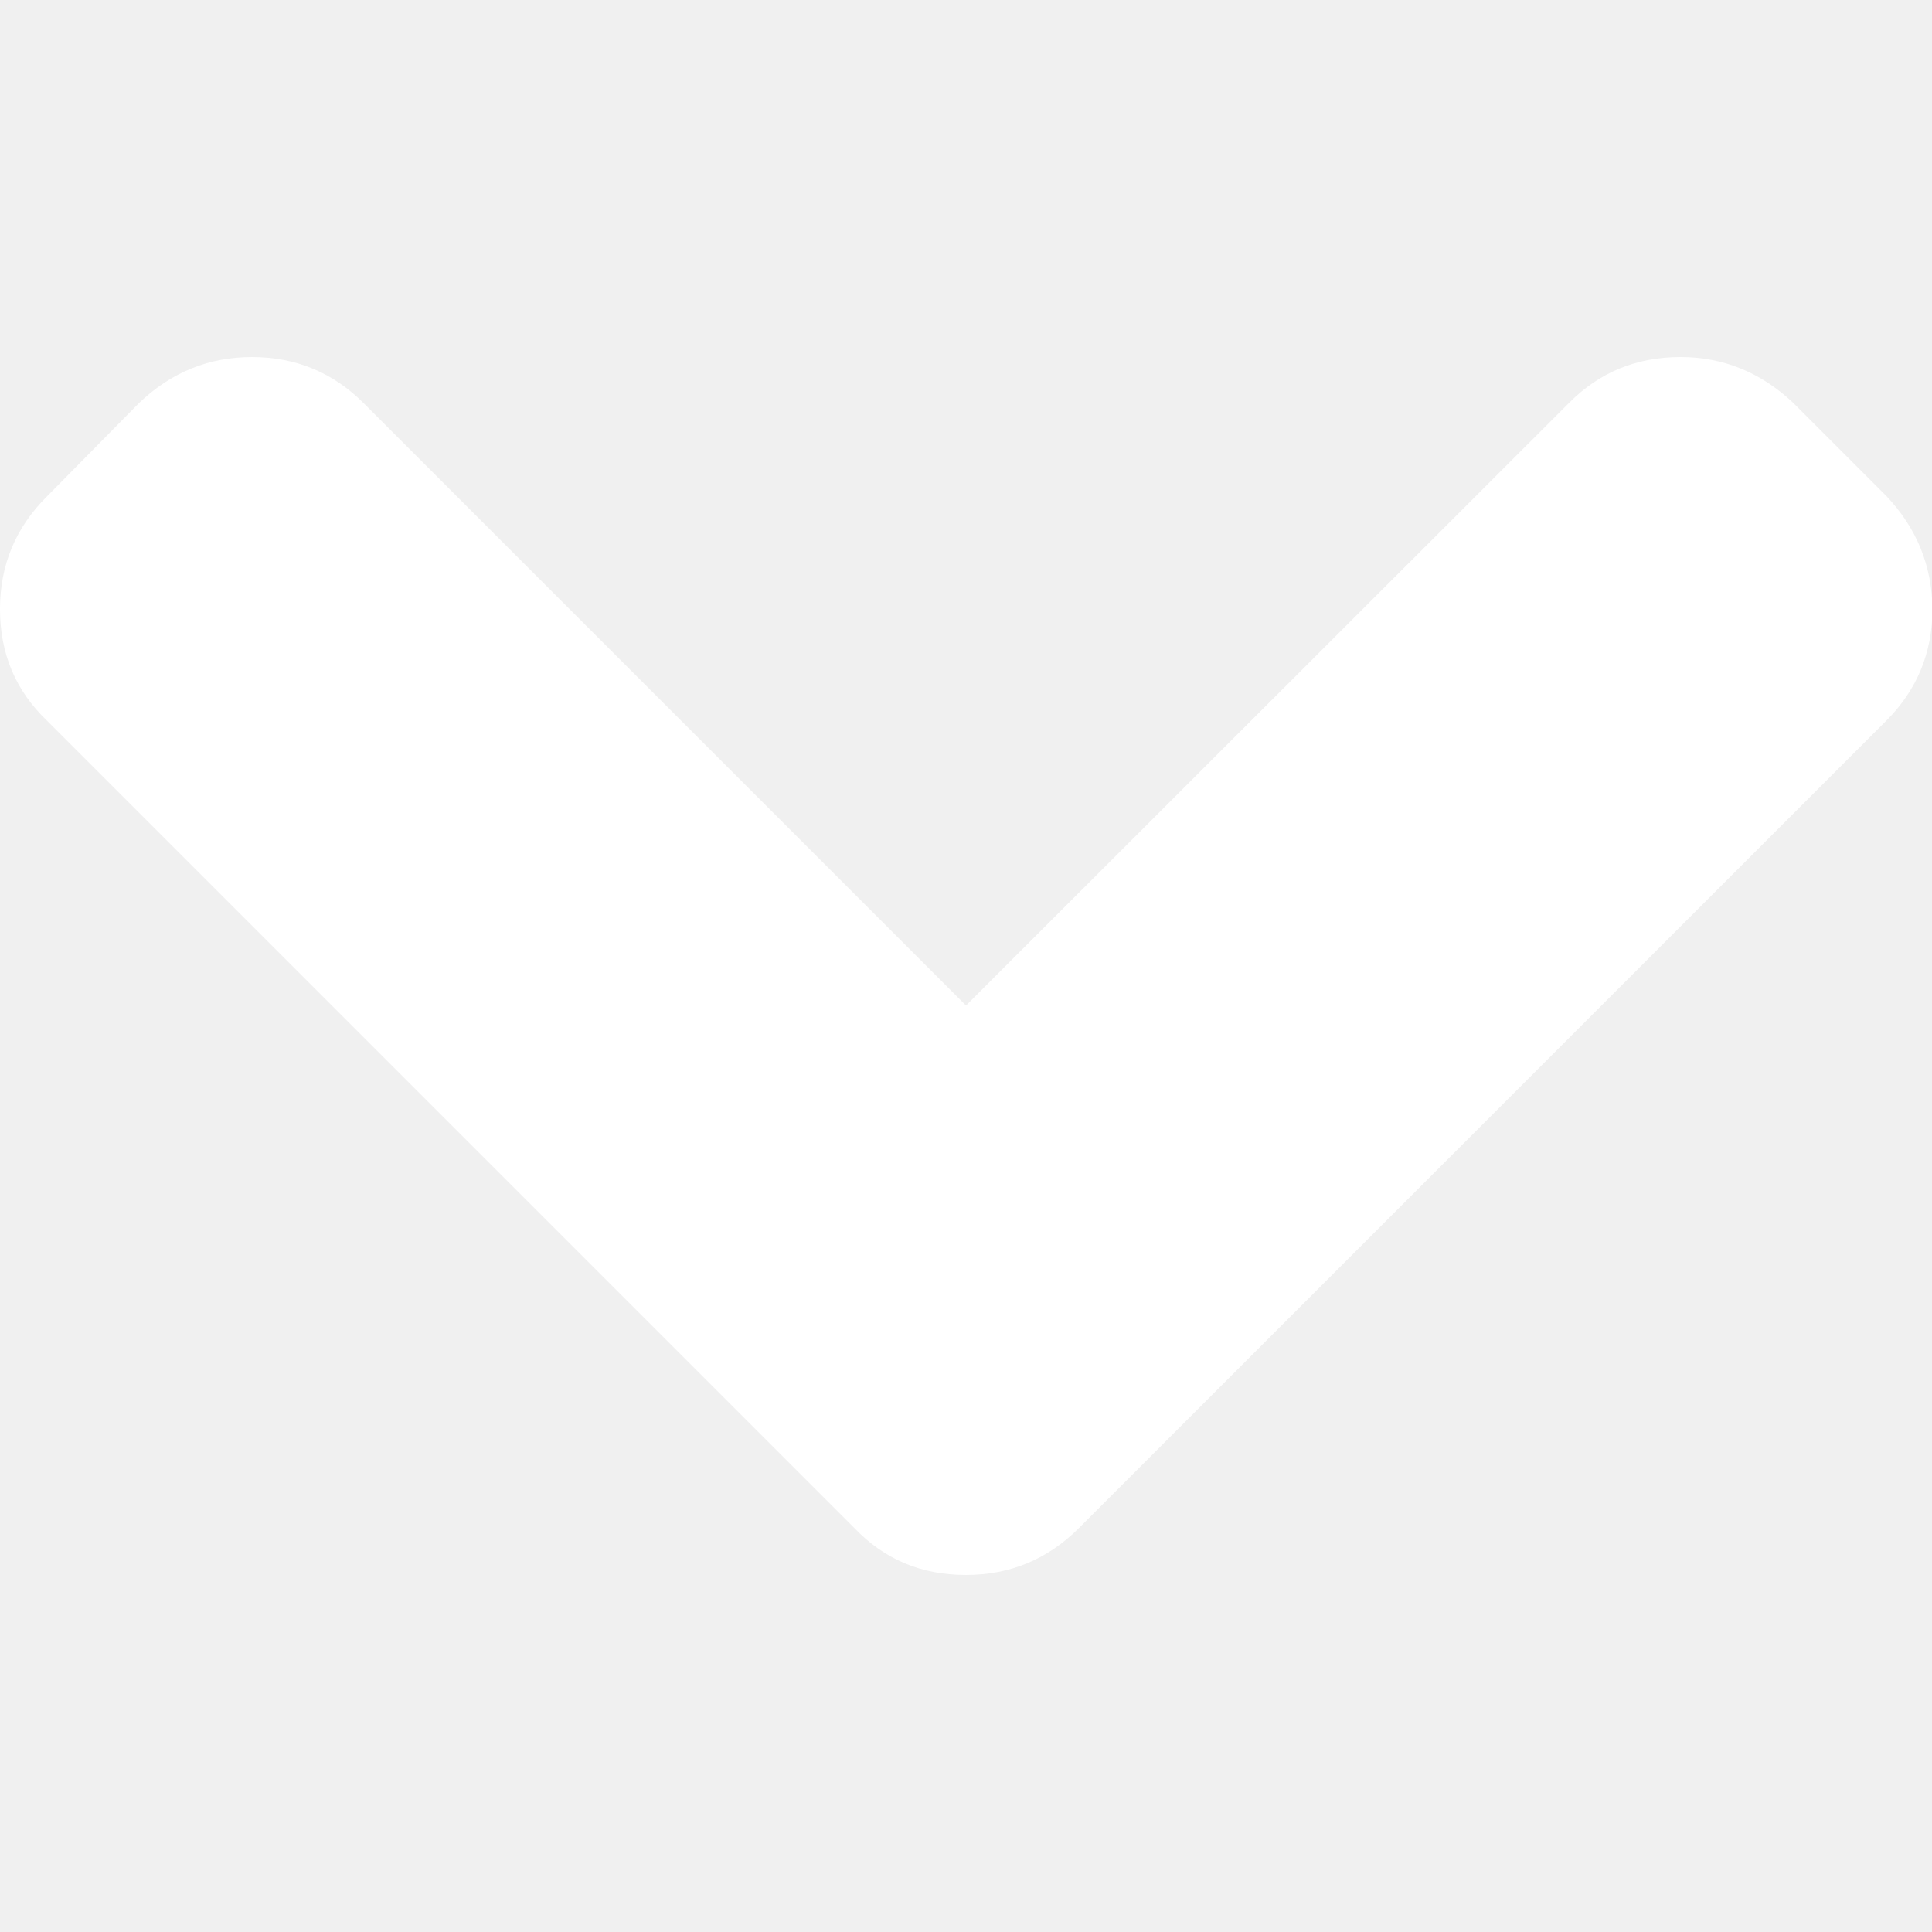
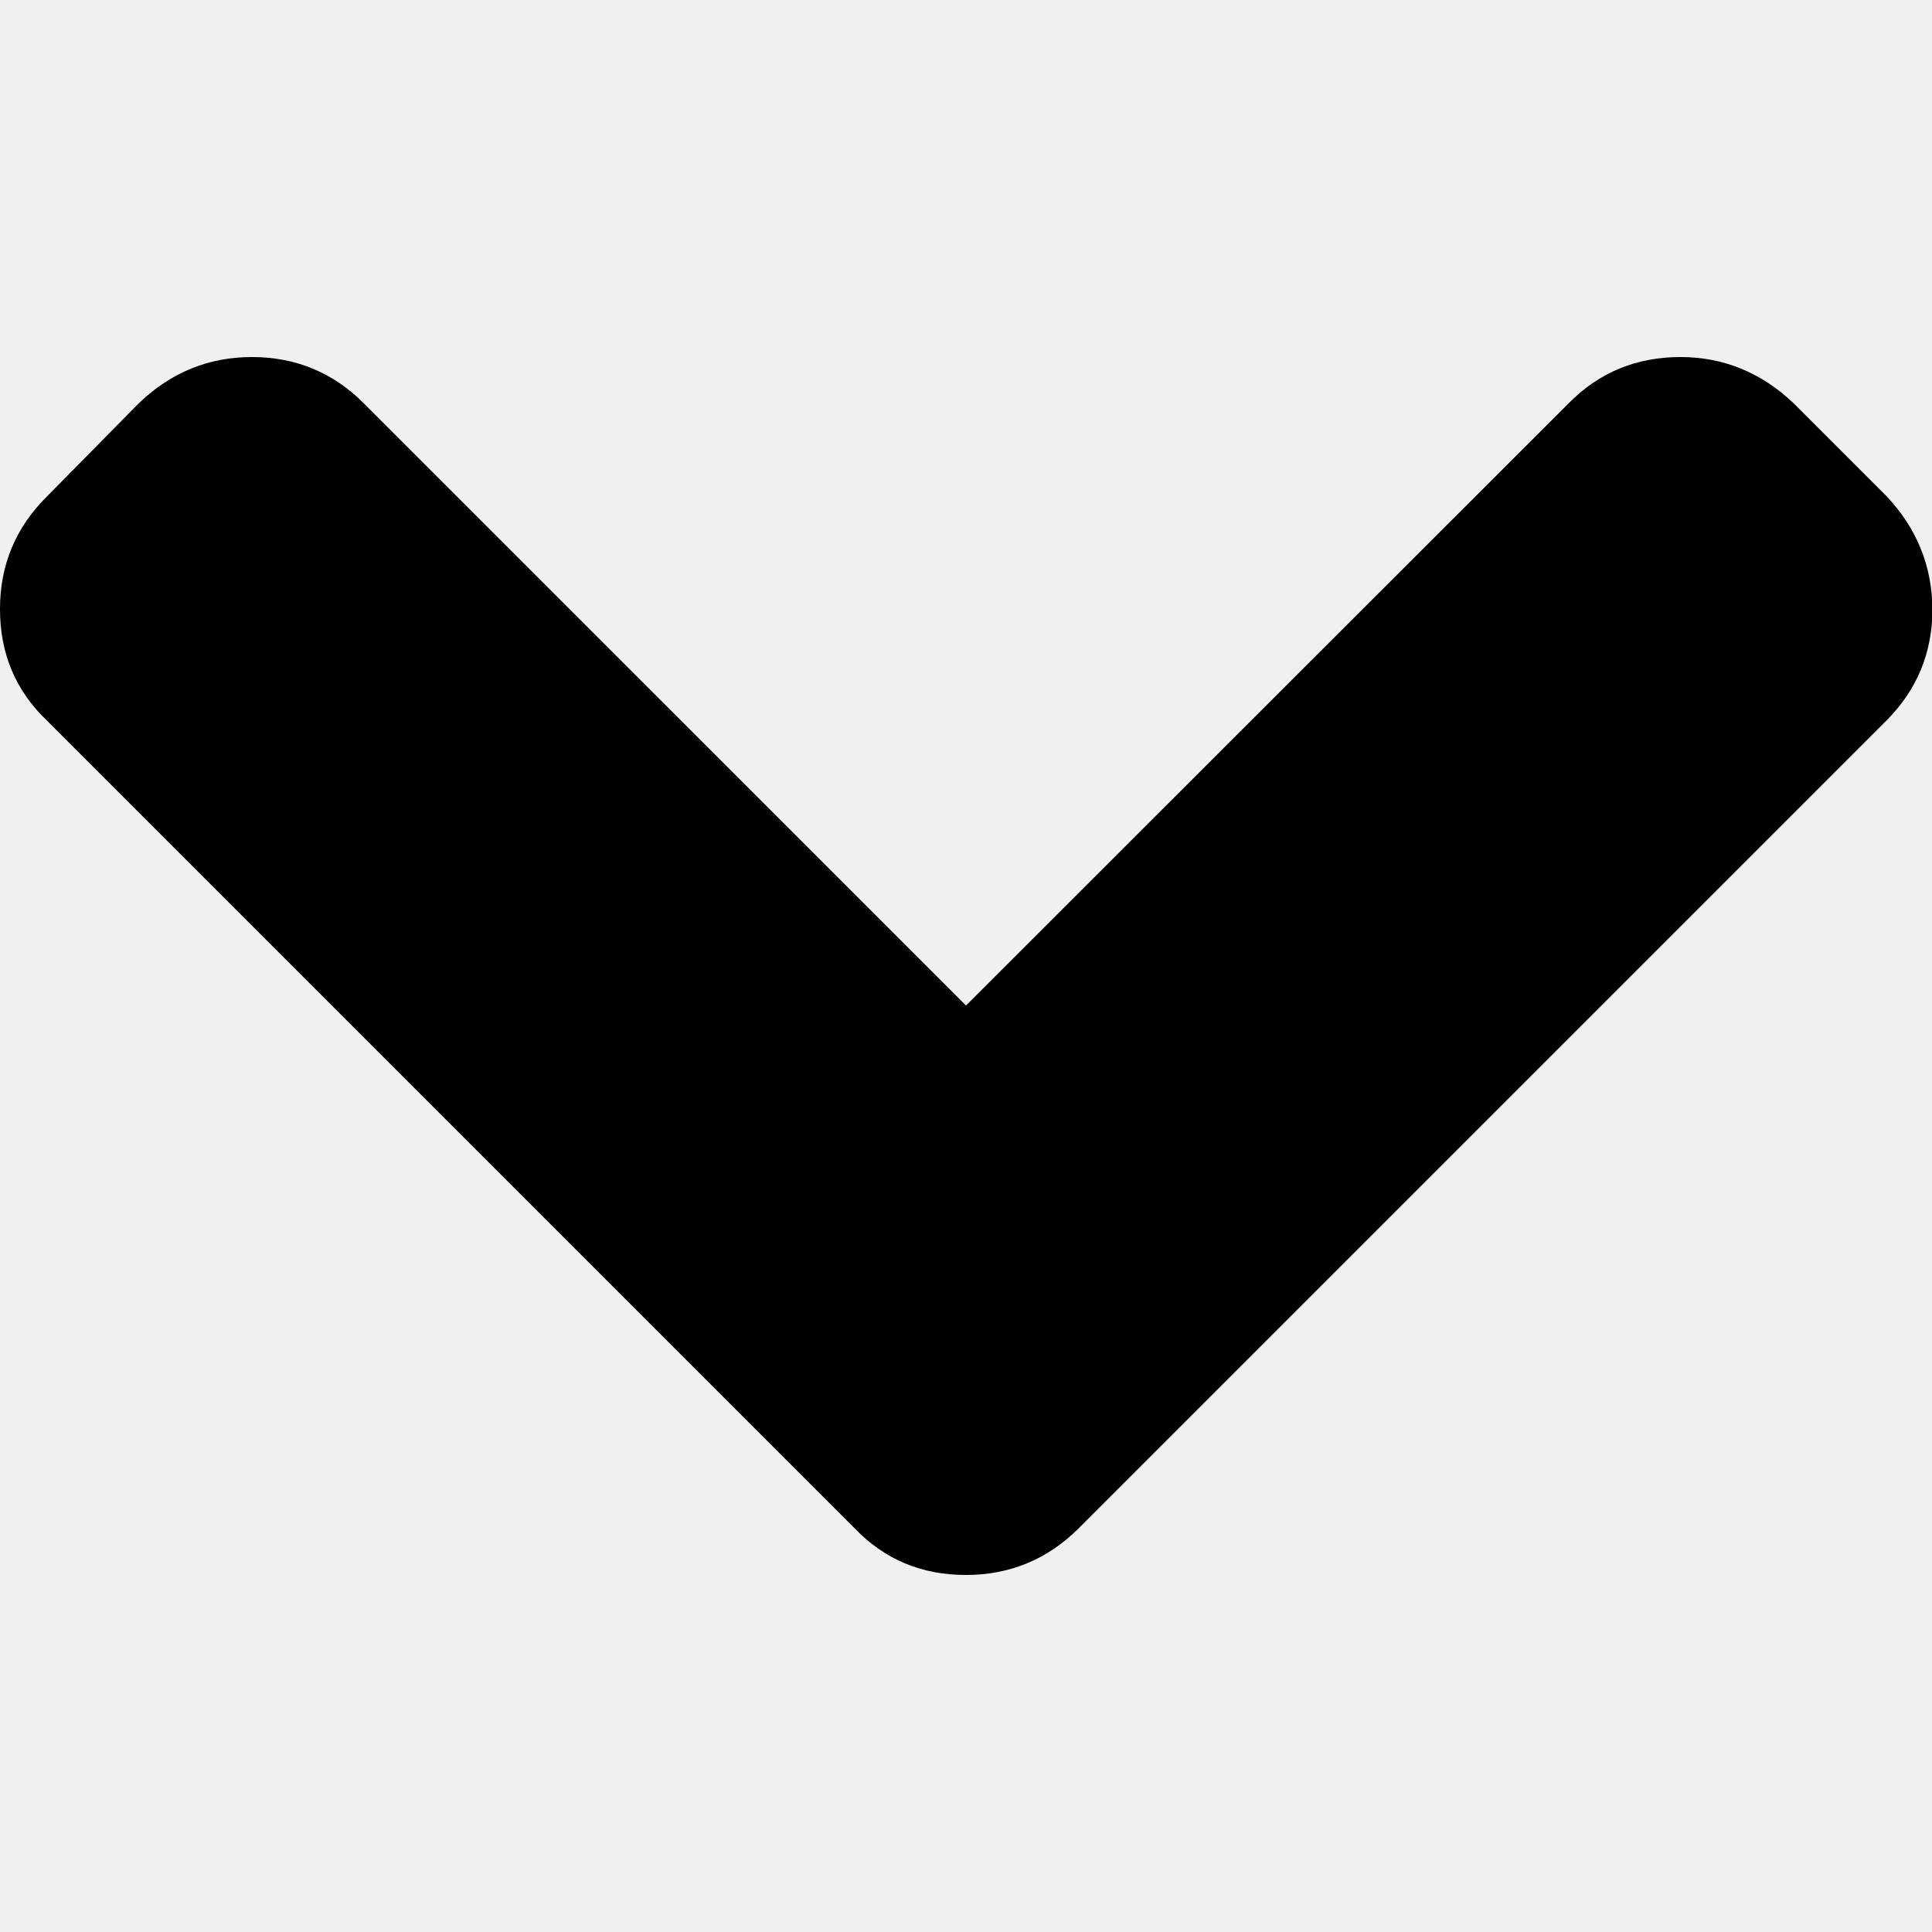
- <svg xmlns="http://www.w3.org/2000/svg" version="1.1" id="Capa_1" x="0px" y="0px" viewBox="0 0 444.8 444.8" style="enable-background:new 0 0 444.8 444.8;" xml:space="preserve">
-   <style type="text/css">
- 	.st0{fill:#FFFFFF;}
- </style>
+ <svg xmlns="http://www.w3.org/2000/svg" version="1.1" x="0px" y="0px" viewBox="0 0 444.8 444.8" xml:space="preserve">
  <g>
-     <path class="st0" d="M434.3,114.2l-21.4-21.4c-7.4-7-16.1-10.6-26-10.6c-10.1,0-18.7,3.5-25.7,10.6L222.4,231.5L83.7,92.8   c-7-7-15.6-10.6-25.7-10.6c-9.9,0-18.6,3.5-26,10.6l-21.1,21.4C3.6,121.4,0,130.1,0,140.2c0,10.3,3.6,18.8,10.8,25.7l185.9,185.9   c6.9,7.2,15.4,10.8,25.7,10.8c10.1,0,18.8-3.6,26-10.8l185.9-185.9c7-7,10.6-15.6,10.6-25.7C444.8,130.3,441.3,121.6,434.3,114.2z" />
+     <path d="M434.3,114.2l-21.4-21.4c-7.4-7-16.1-10.6-26-10.6c-10.1,0-18.7,3.5-25.7,10.6L222.4,231.5L83.7,92.8 c-7-7-15.6-10.6-25.7-10.6c-9.9,0-18.6,3.5-26,10.6l-21.1,21.4C3.6,121.4,0,130.1,0,140.2c0,10.3,3.6,18.8,10.8,25.7l185.9,185.9 c6.9,7.2,15.4,10.8,25.7,10.8c10.1,0,18.8-3.6,26-10.8l185.9-185.9c7-7,10.6-15.6,10.6-25.7C444.8,130.3,441.3,121.6,434.3,114.2z" />
  </g>
</svg>
